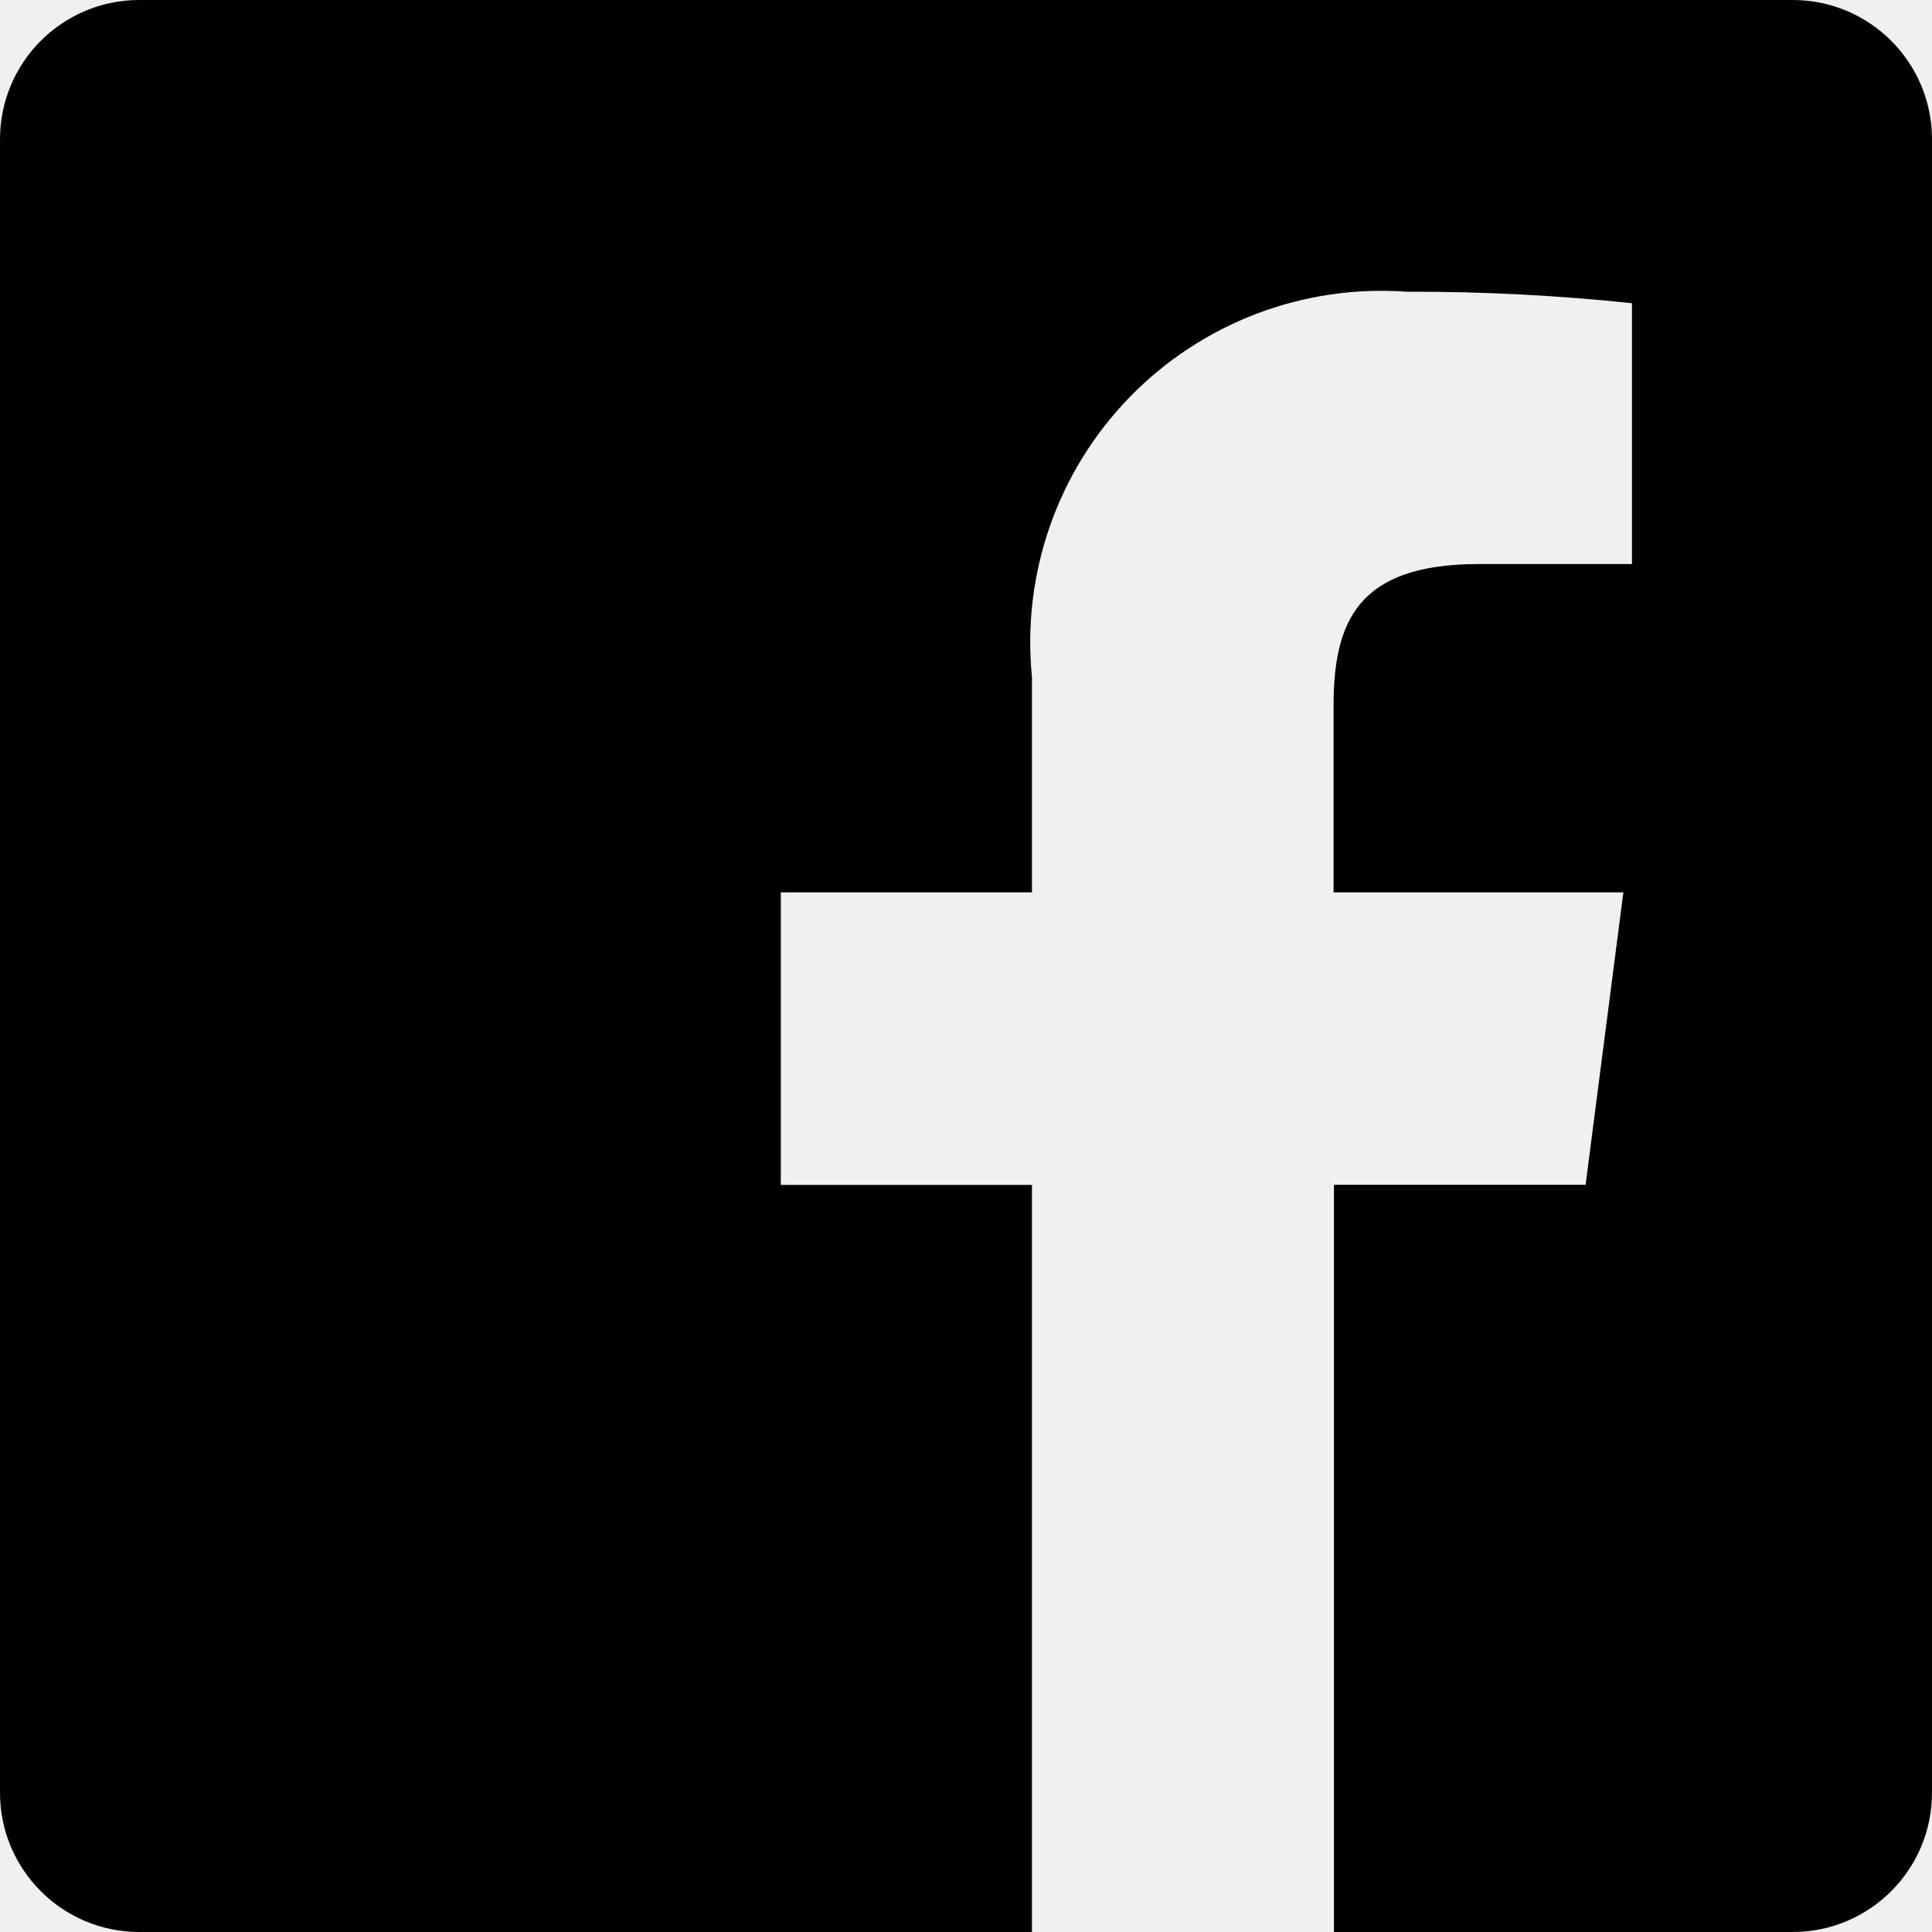
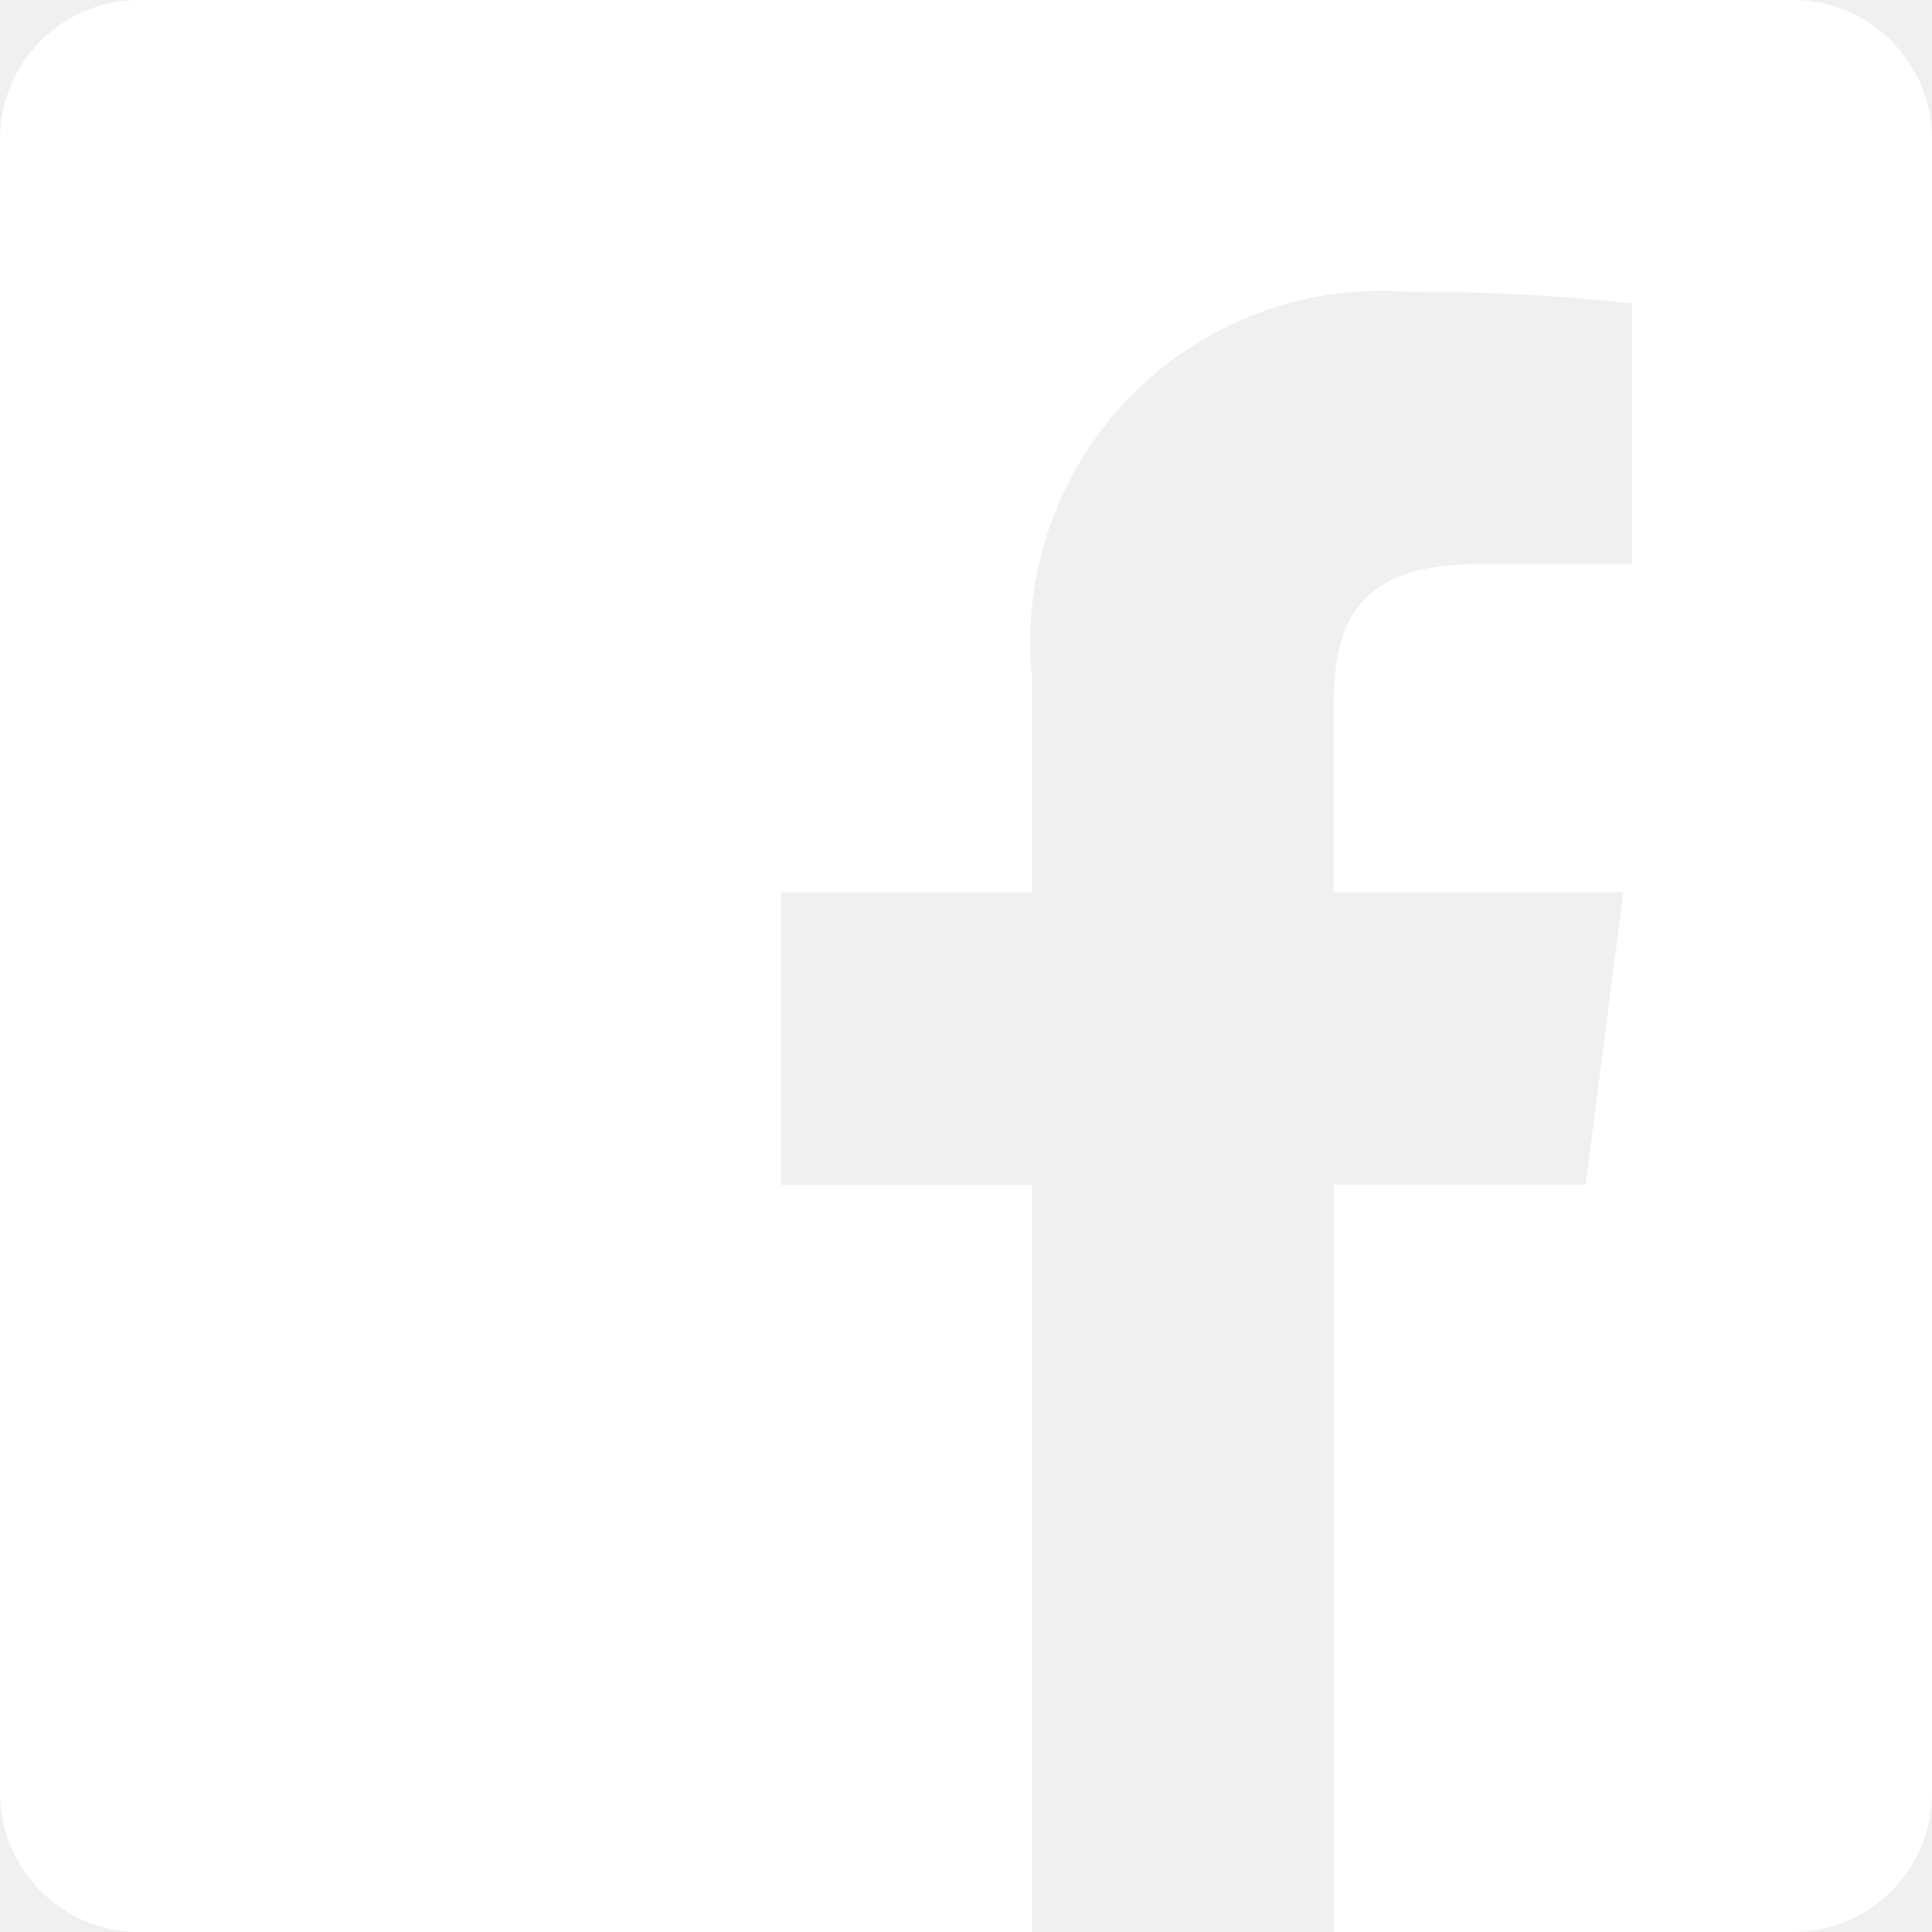
<svg xmlns="http://www.w3.org/2000/svg" width="20" height="20" viewBox="0 0 20 20">
  <defs>
    <style>
      .cls-1 {
+         fill: #fff;
+       }
+ 
+       .cls-2 {
        fill: none;
      }
    </style>
  </defs>
-   <g id="그룹_13" data-name="그룹 13" transform="translate(-811 -3627)">
-     <path id="facebook_1_" data-name="facebook (1)" d="M18.558,0H1.442A1.442,1.442,0,0,0,0,1.442V18.558A1.442,1.442,0,0,0,1.442,20h9.241V12.266h-2.6V9.238h2.6V7.01a3.636,3.636,0,0,1,3.882-3.99,21.363,21.363,0,0,1,2.329.119v2.7H15.305c-1.254,0-1.5.6-1.5,1.47V9.238h3l-.391,3.027H13.809V20h4.749A1.442,1.442,0,0,0,20,18.558V1.442A1.442,1.442,0,0,0,18.558,0Zm0,0" transform="translate(811 3627)" />
-     <rect id="사각형_7" data-name="사각형 7" class="cls-1" width="20" height="20" transform="translate(811 3627)" />
+   <g id="facebook" transform="translate(-811 -3627)">
+     <path id="facebook_1_" data-name="facebook (1)" class="cls-1" d="M18.558,0H1.442A1.442,1.442,0,0,0,0,1.442V18.558A1.442,1.442,0,0,0,1.442,20h9.241V12.266h-2.6V9.238h2.6V7.01a3.636,3.636,0,0,1,3.882-3.99,21.363,21.363,0,0,1,2.329.119v2.7H15.305c-1.254,0-1.5.6-1.5,1.47V9.238h3l-.391,3.027H13.809V20h4.749A1.442,1.442,0,0,0,20,18.558V1.442A1.442,1.442,0,0,0,18.558,0Zm0,0" transform="translate(811 3627)" />
+     <rect id="사각형_7" data-name="사각형 7" class="cls-2" width="20" height="20" transform="translate(811 3627)" />
  </g>
</svg>
